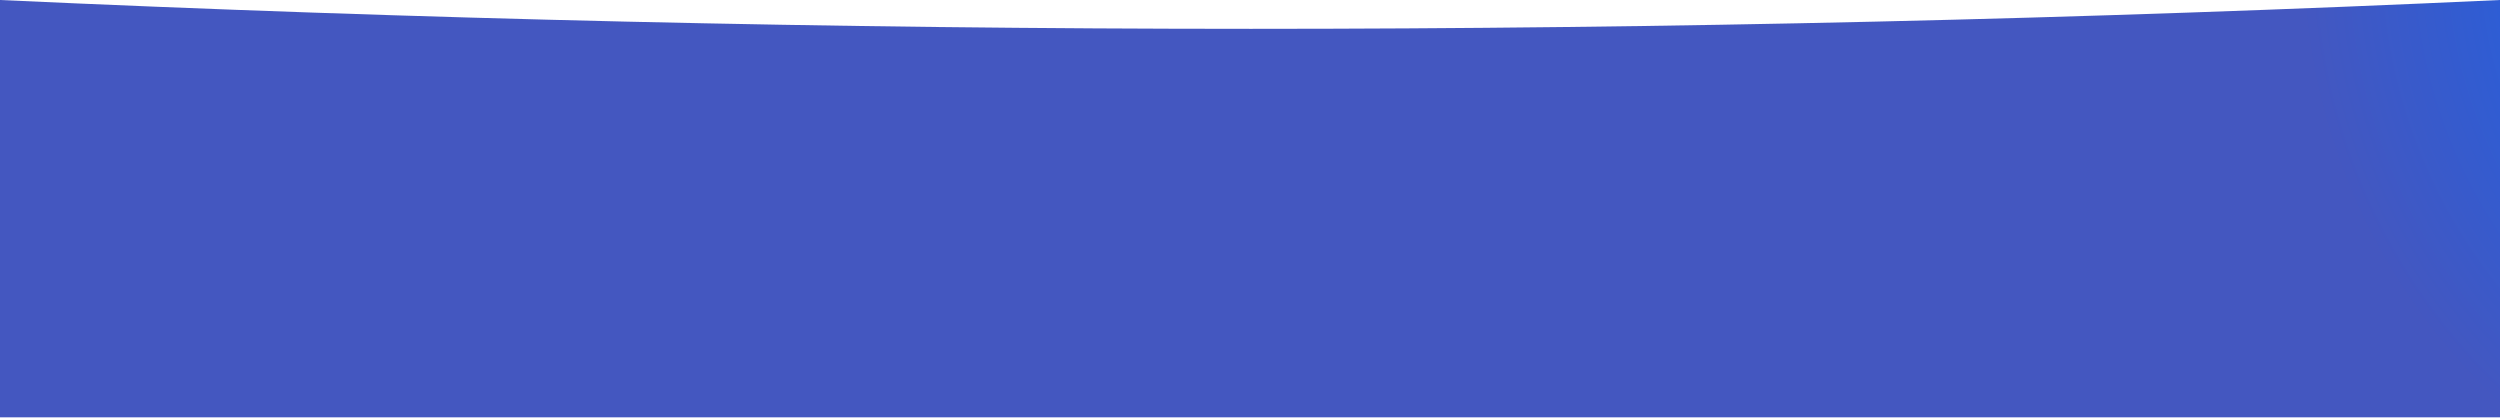
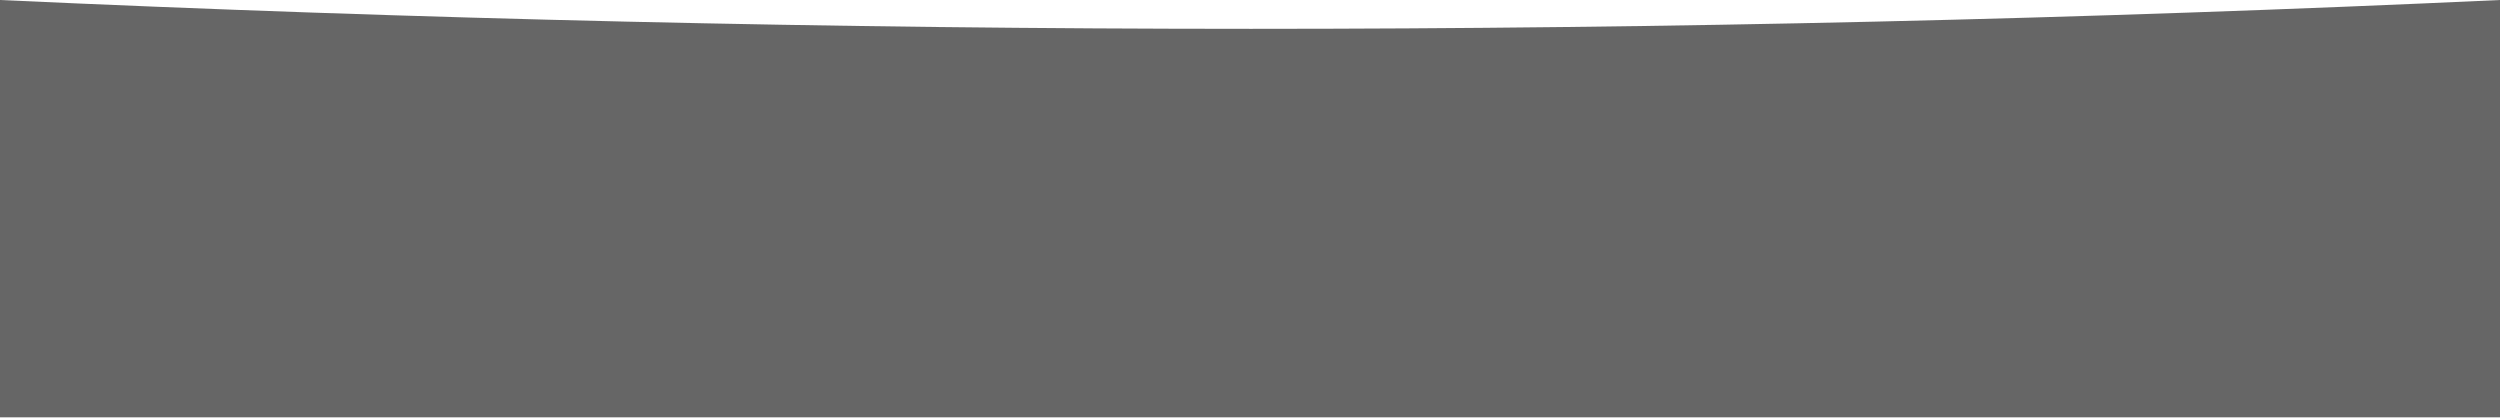
- <svg xmlns="http://www.w3.org/2000/svg" width="1294px" height="216px" viewBox="0 0 1294 216" version="1.1">
-   <defs>
+ <svg xmlns="http://www.w3.org/2000/svg" width="1294px" height="216px" viewBox="0 0 1294 216" version="1.1" id="svg24">
+   <defs id="defs19">
    <radialGradient cx="116.708%" cy="110.133%" fx="116.708%" fy="110.133%" r="147.8%" gradientTransform="translate(1.167079,1.101332),scale(0.166924,1),rotate(-170.6399),translate(-1.167079,-1.101332)" id="radialGradient-1">
-       <stop stop-color="#0069FF" offset="0%" />
-       <stop stop-color="#0269FD" offset="2.913%" />
-       <stop stop-color="#0369FC" offset="4.505%" />
-       <stop stop-color="#0468FB" offset="6.005%" />
-       <stop stop-color="#1165EF" offset="25.482%" />
-       <stop stop-color="#4457C0" offset="100%" />
+       <stop stop-color="#0069FF" offset="0%" id="stop6" />
+       <stop stop-color="#0269FD" offset="2.913%" id="stop8" />
+       <stop stop-color="#0369FC" offset="4.505%" id="stop10" />
+       <stop stop-color="#0468FB" offset="6.005%" id="stop12" />
+       <stop stop-color="#1165EF" offset="25.482%" id="stop14" />
+       <stop stop-color="#4457C0" offset="100%" id="stop16" />
    </radialGradient>
  </defs>
-   <g id="Ressource" stroke="none" stroke-width="1" fill="none" fill-rule="evenodd">
-     <g id="wave_footer" fill="url(#radialGradient-1)">
-       <path d="M0,0 L1294,3.28701505e-11 L1294,216 C1078.477,206.05 862.976,201.075 647.497,201.075 C432.019,201.075 216.186,206.05 6.60793035e-14,216 L0,0 Z" id="Image-Hero-Copy" transform="translate(647, 108) scale(1, -1) translate(-647, -108) " />
+   <g id="Ressource" stroke="none" stroke-width="1" fill="none" fill-rule="evenodd" style="fill:#666666">
+     <g id="wave_footer" fill="url(#radialGradient-1)" style="fill:#666666">
+       <path d="M0,0 L1294,3.28701505e-11 L1294,216 C1078.477,206.05 862.976,201.075 647.497,201.075 C432.019,201.075 216.186,206.05 6.60793035e-14,216 L0,0 Z" id="Image-Hero-Copy" transform="translate(647, 108) scale(1, -1) translate(-647, -108) " style="fill:#666666" />
    </g>
  </g>
</svg>
